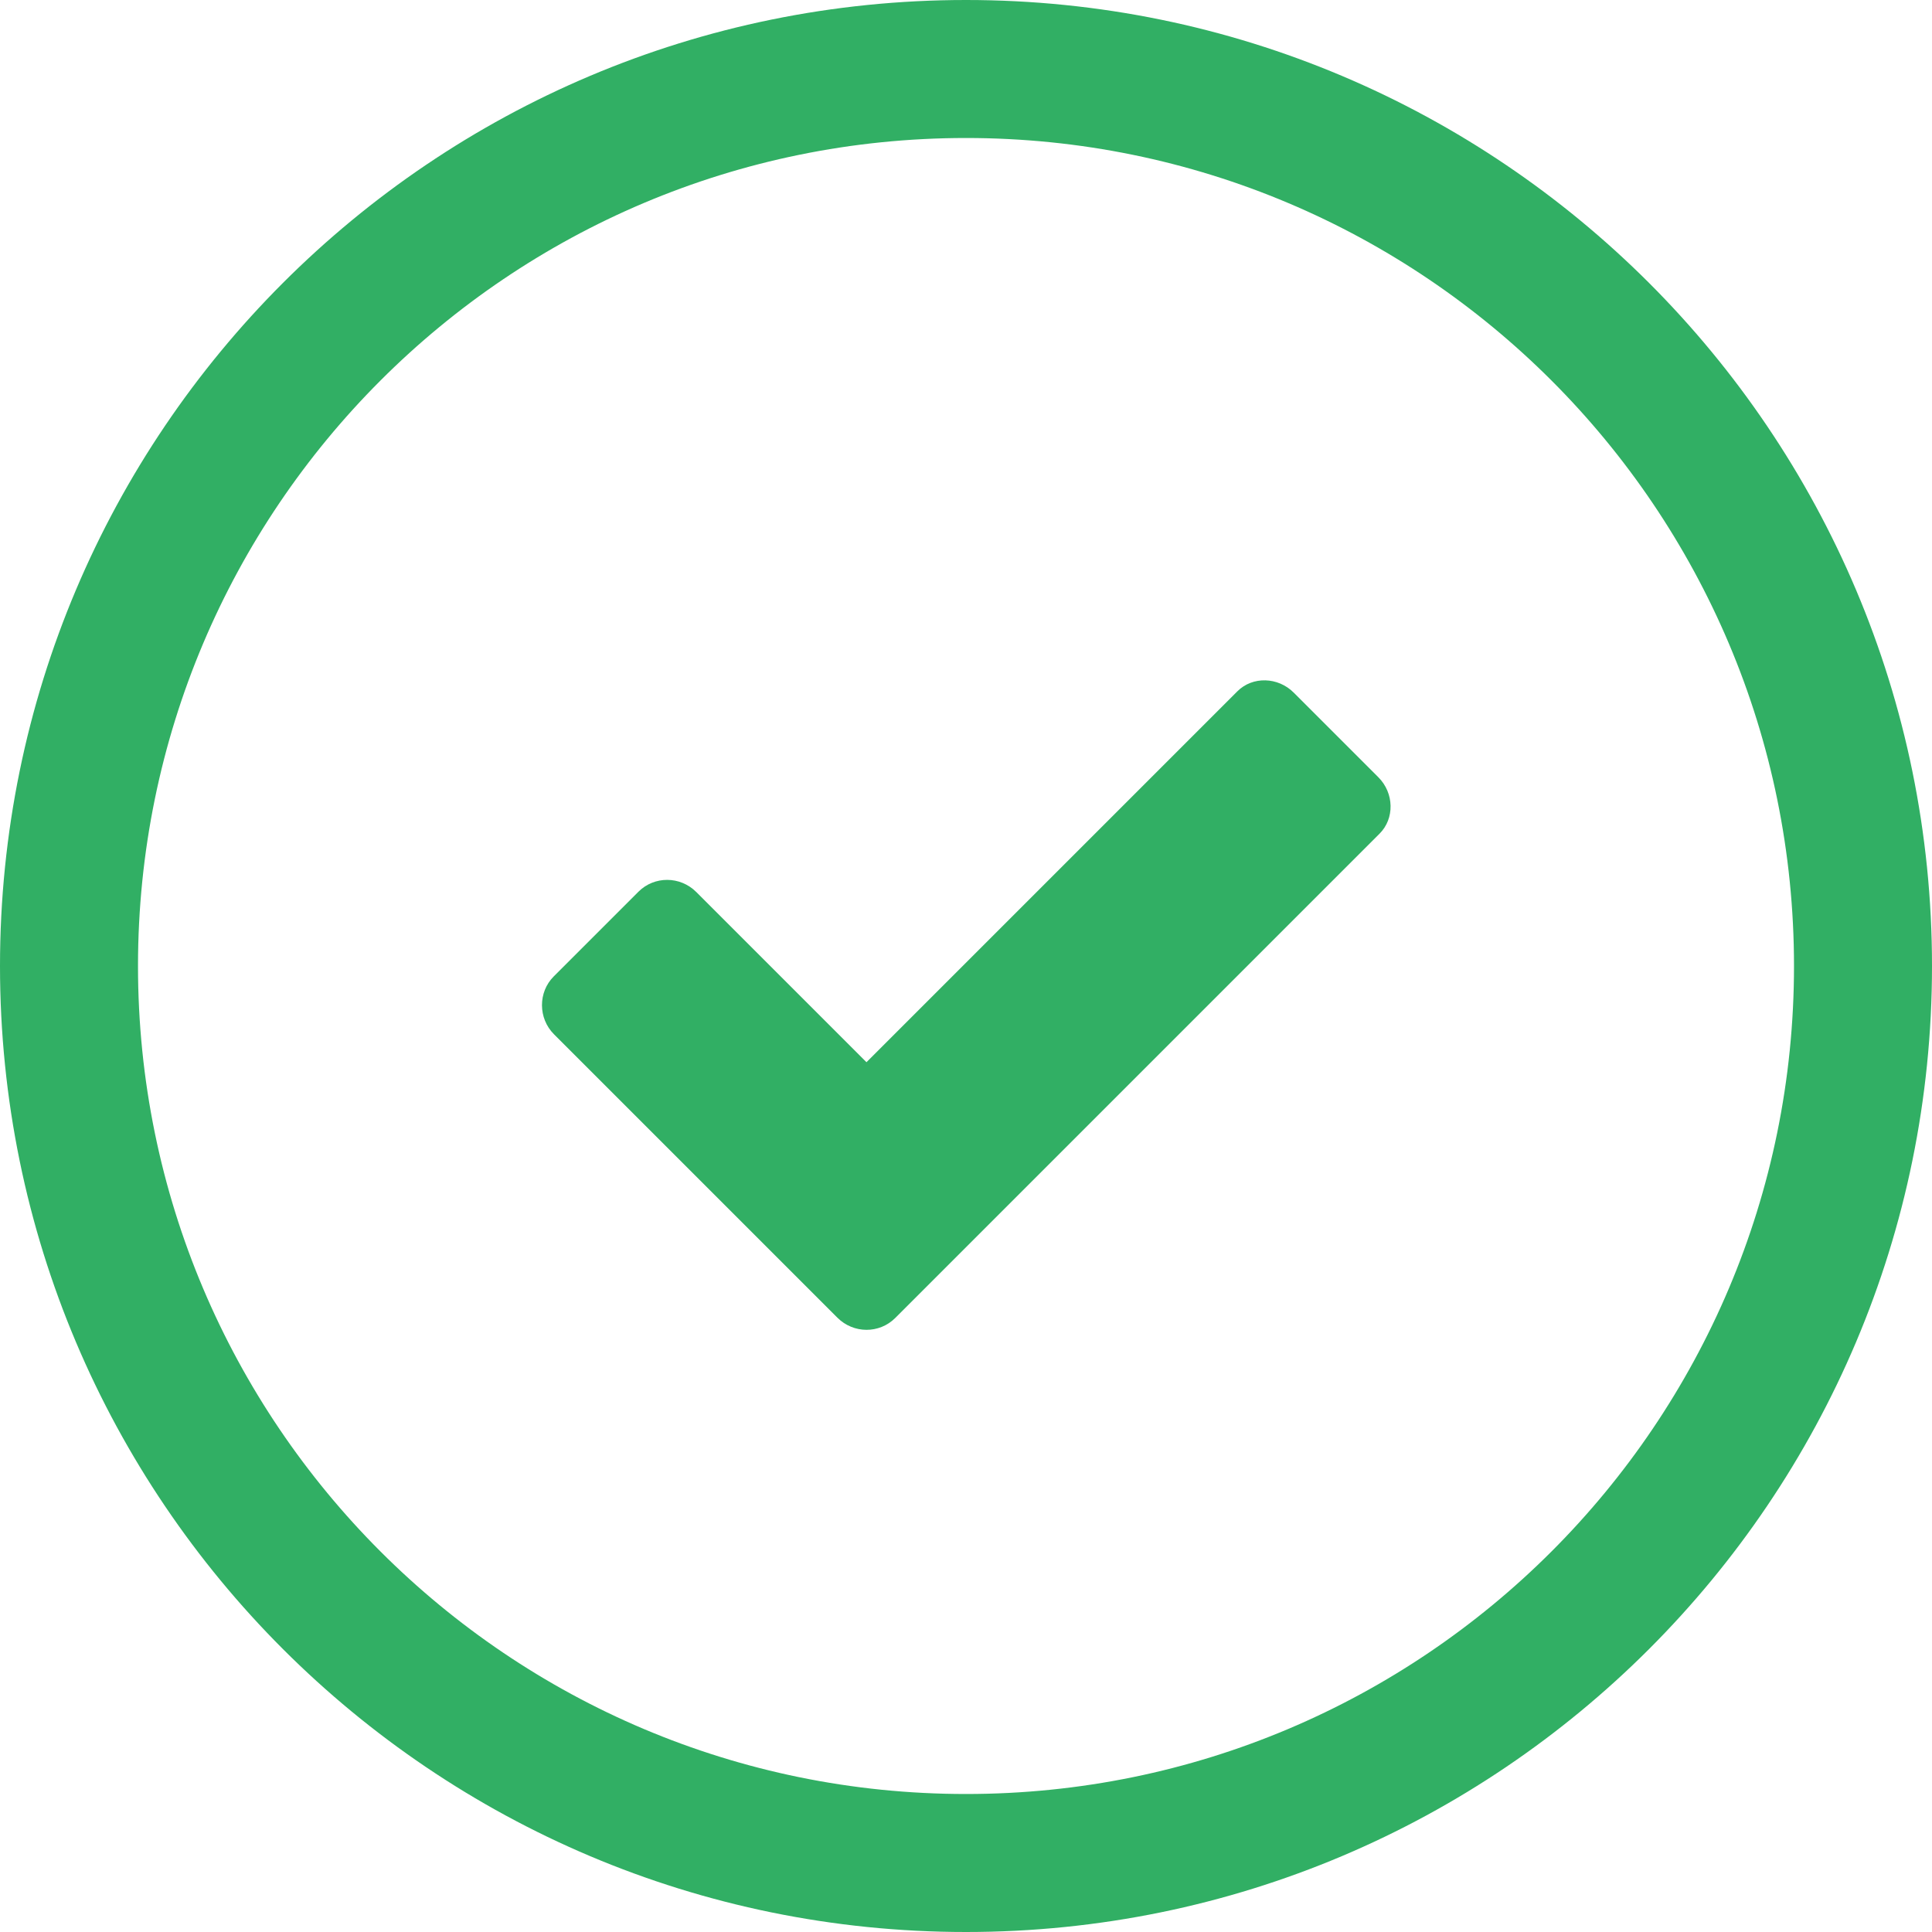
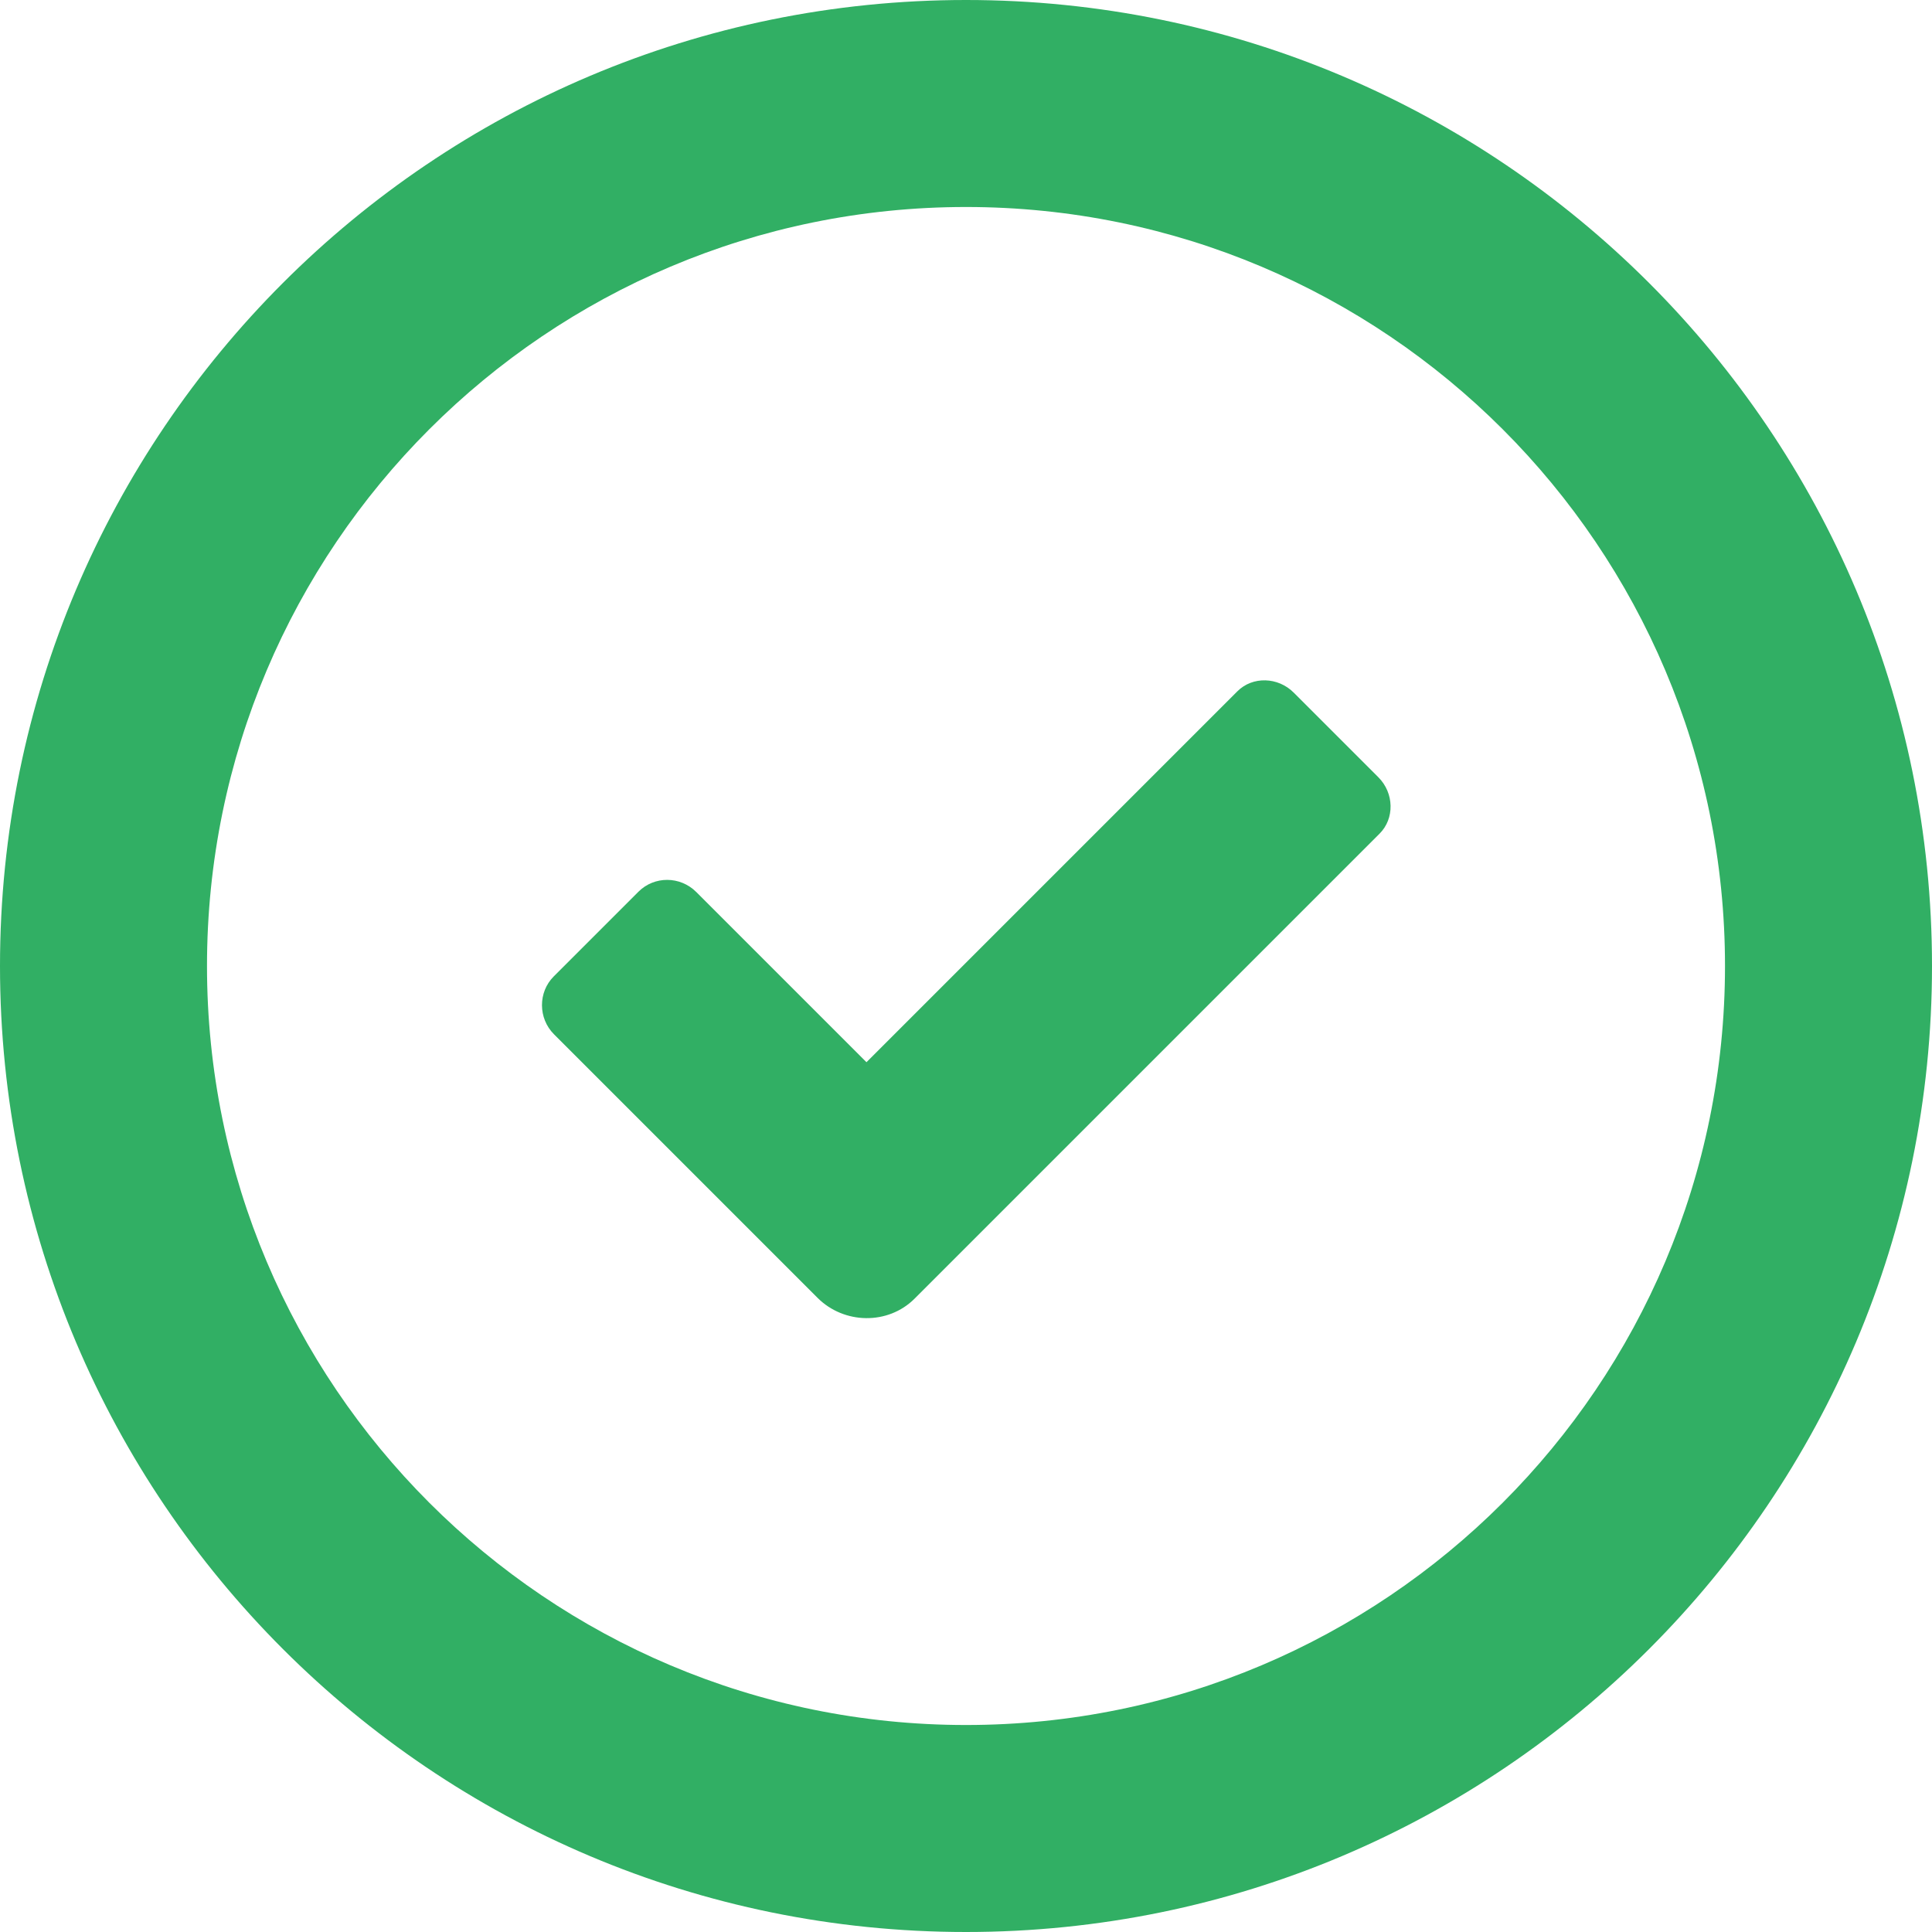
<svg xmlns="http://www.w3.org/2000/svg" width="14" height="14" viewBox="0 0 14 14">
  <g fill="#31AF64" fill-rule="evenodd">
-     <path d="M13,7 C13,3.686 10.314,1 7,1 C3.686,1 1,3.686 1,7 C1,10.314 3.686,13 7,13 C10.314,13 13,10.314 13,7 Z M0,7 C0,3.134 3.134,0 7,0 C10.866,0 14,3.134 14,7 C14,10.866 10.866,14 7,14 C3.134,14 0,10.866 0,7 Z" />
-     <path d="M7.292,7.875 L5.548,7.875 C5.383,7.875 5.25,8.007 5.25,8.17 L5.25,9.038 C5.25,9.199 5.384,9.333 5.548,9.333 L8.452,9.333 C8.617,9.333 8.75,9.201 8.75,9.038 L8.75,8.465 L8.75,4.074 C8.75,3.921 8.618,3.792 8.455,3.792 L7.587,3.792 C7.426,3.792 7.292,3.918 7.292,4.074 L7.292,7.875 Z" transform="rotate(45 7 6.563)" />
+     <path d="M12.5,7 C12.5,3.962 10.038,1.5 7,1.5 C3.962,1.5 1.5,3.962 1.5,7 C1.5,10.038 3.962,12.5 7,12.5 C10.038,12.5 12.5,10.038 12.5,7 Z M0,7 C0,3.134 3.134,0 7,0 C10.866,0 14,3.134 14,7 C14,10.866 10.866,14 7,14 C3.134,14 0,10.866 0,7 Z" />
+     <path d="M7.292,7.875 L5.548,7.875 C5.383,7.875 5.25,8.007 5.25,8.17 L5.25,9.038 C5.25,9.199 5.384,9.333 5.548,9.333 L8.249,9.333 C8.52,9.333 8.75,9.112 8.75,8.84 L8.75,8.465 L8.75,4.074 C8.75,3.921 8.618,3.792 8.455,3.792 L7.587,3.792 C7.426,3.792 7.292,3.918 7.292,4.074 L7.292,7.875 Z" transform="rotate(45 7 6.563)" />
  </g>
</svg>
